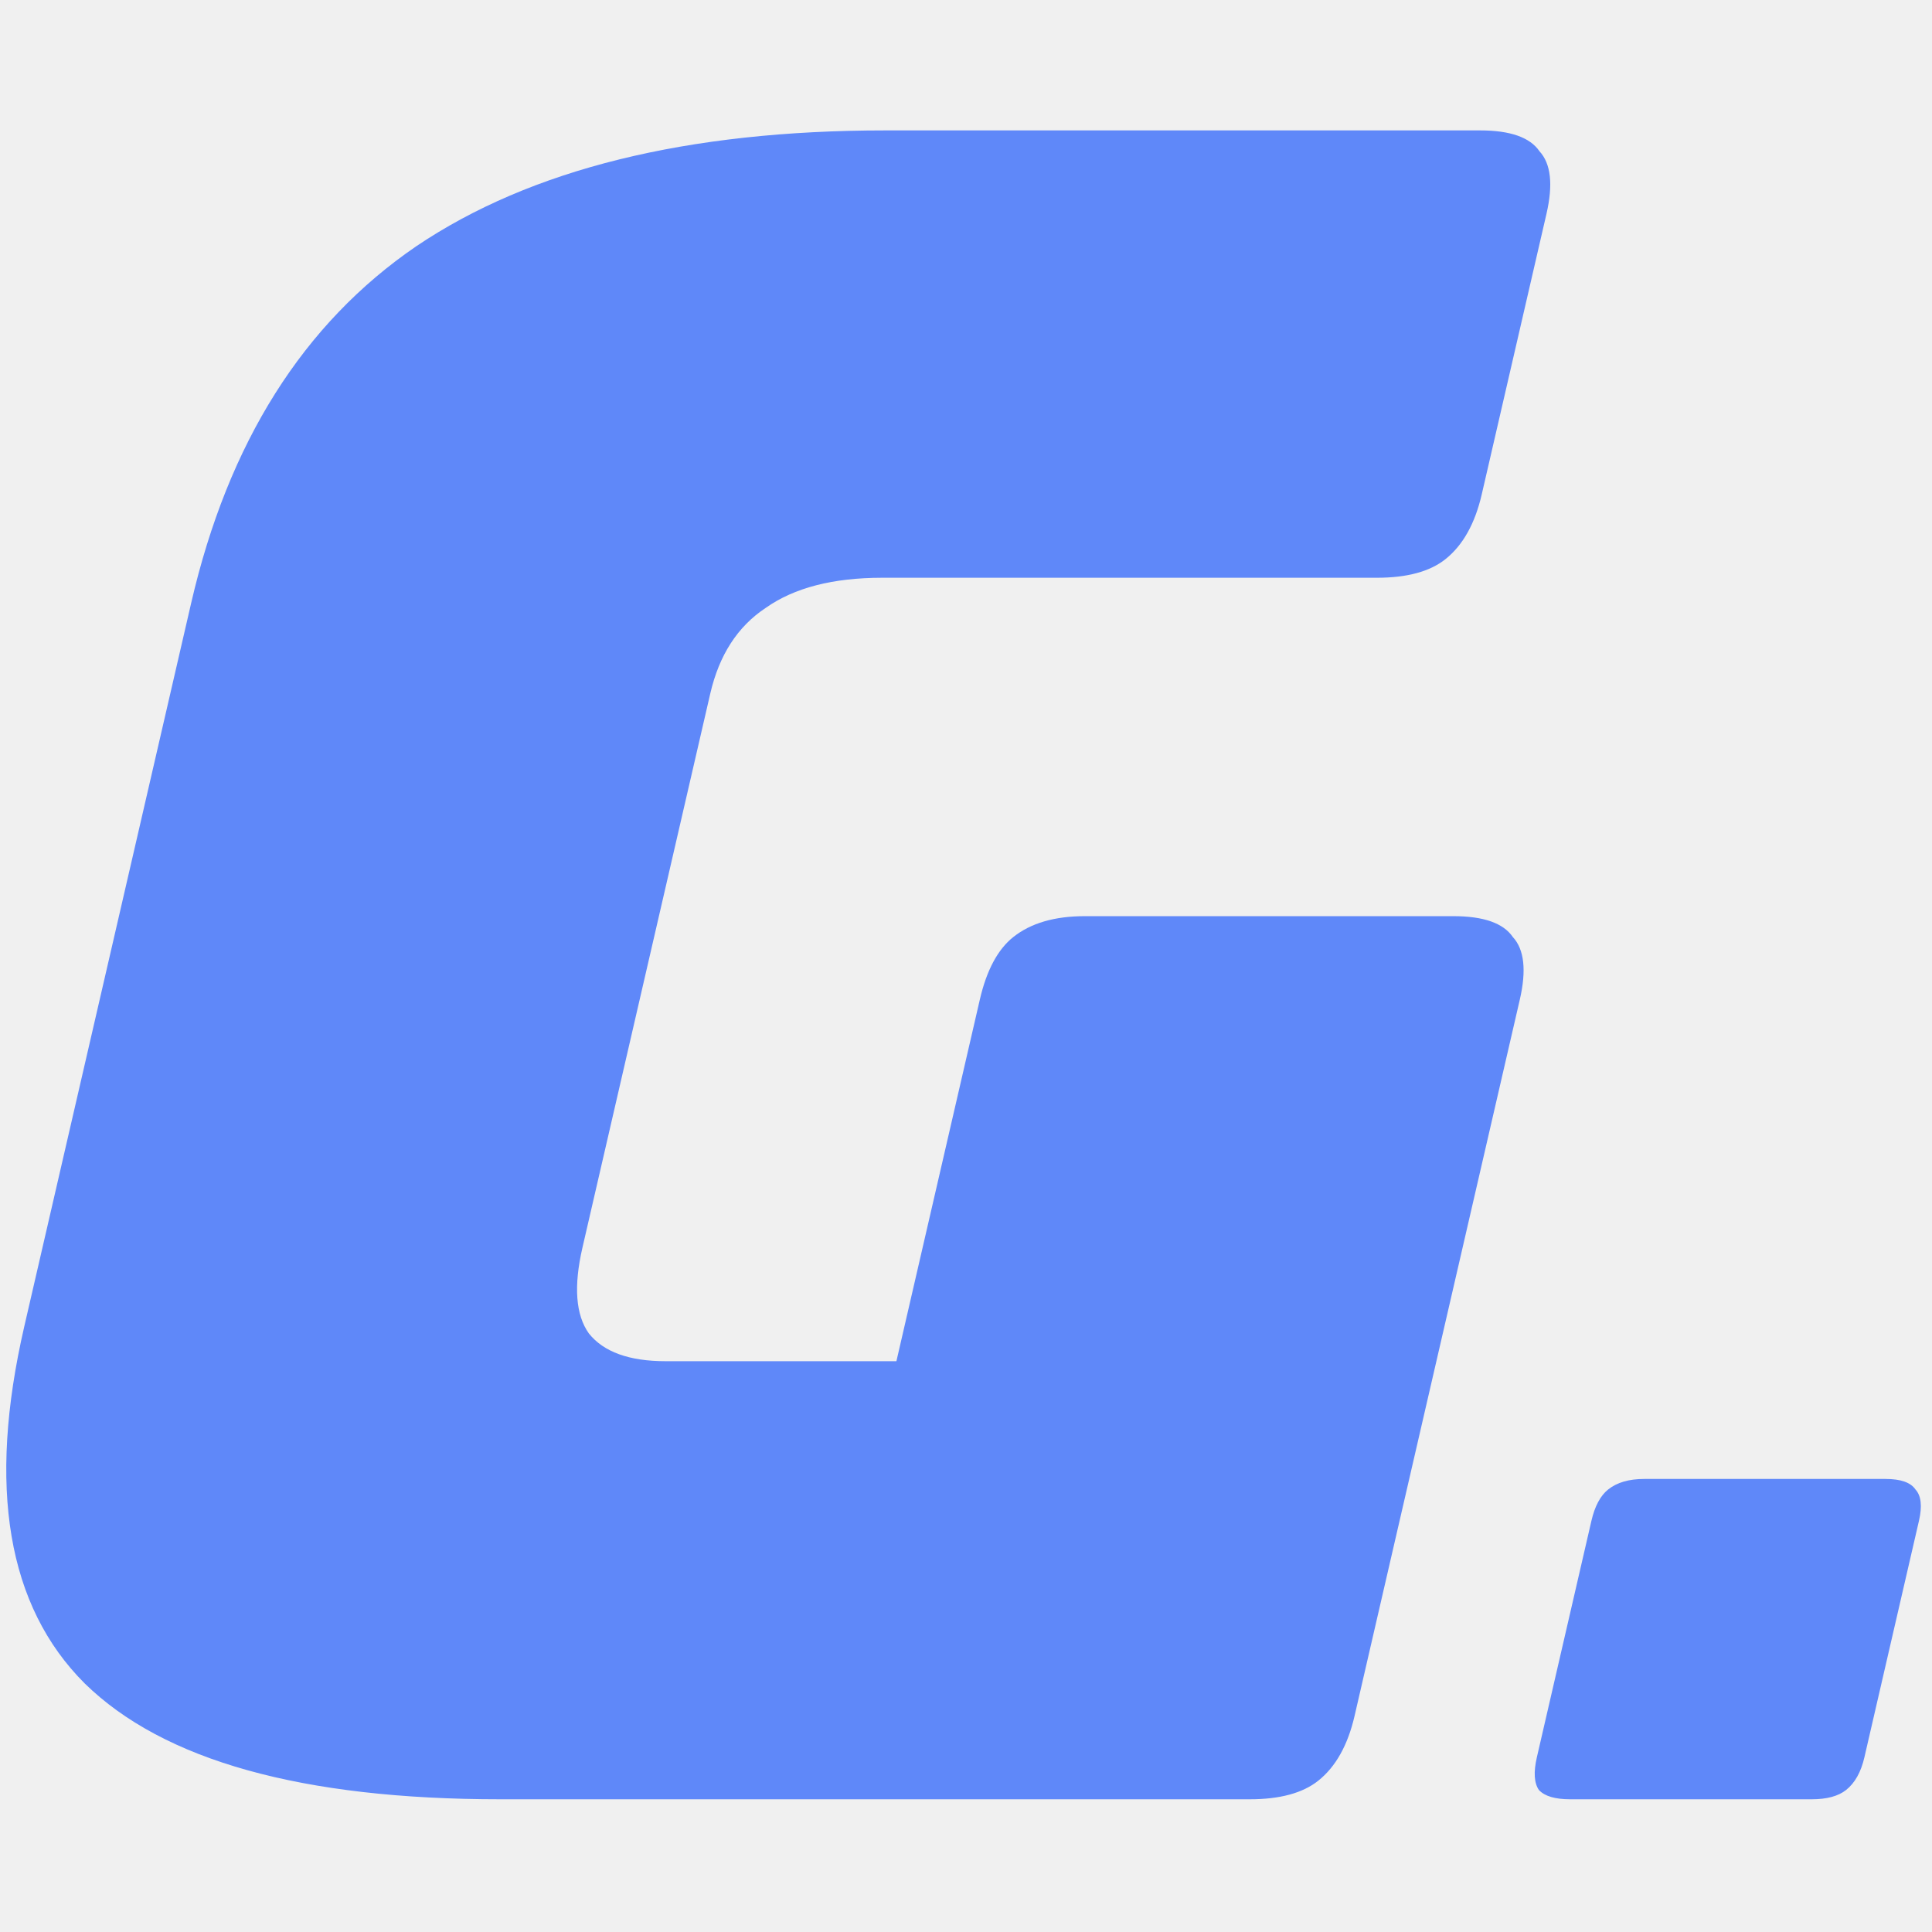
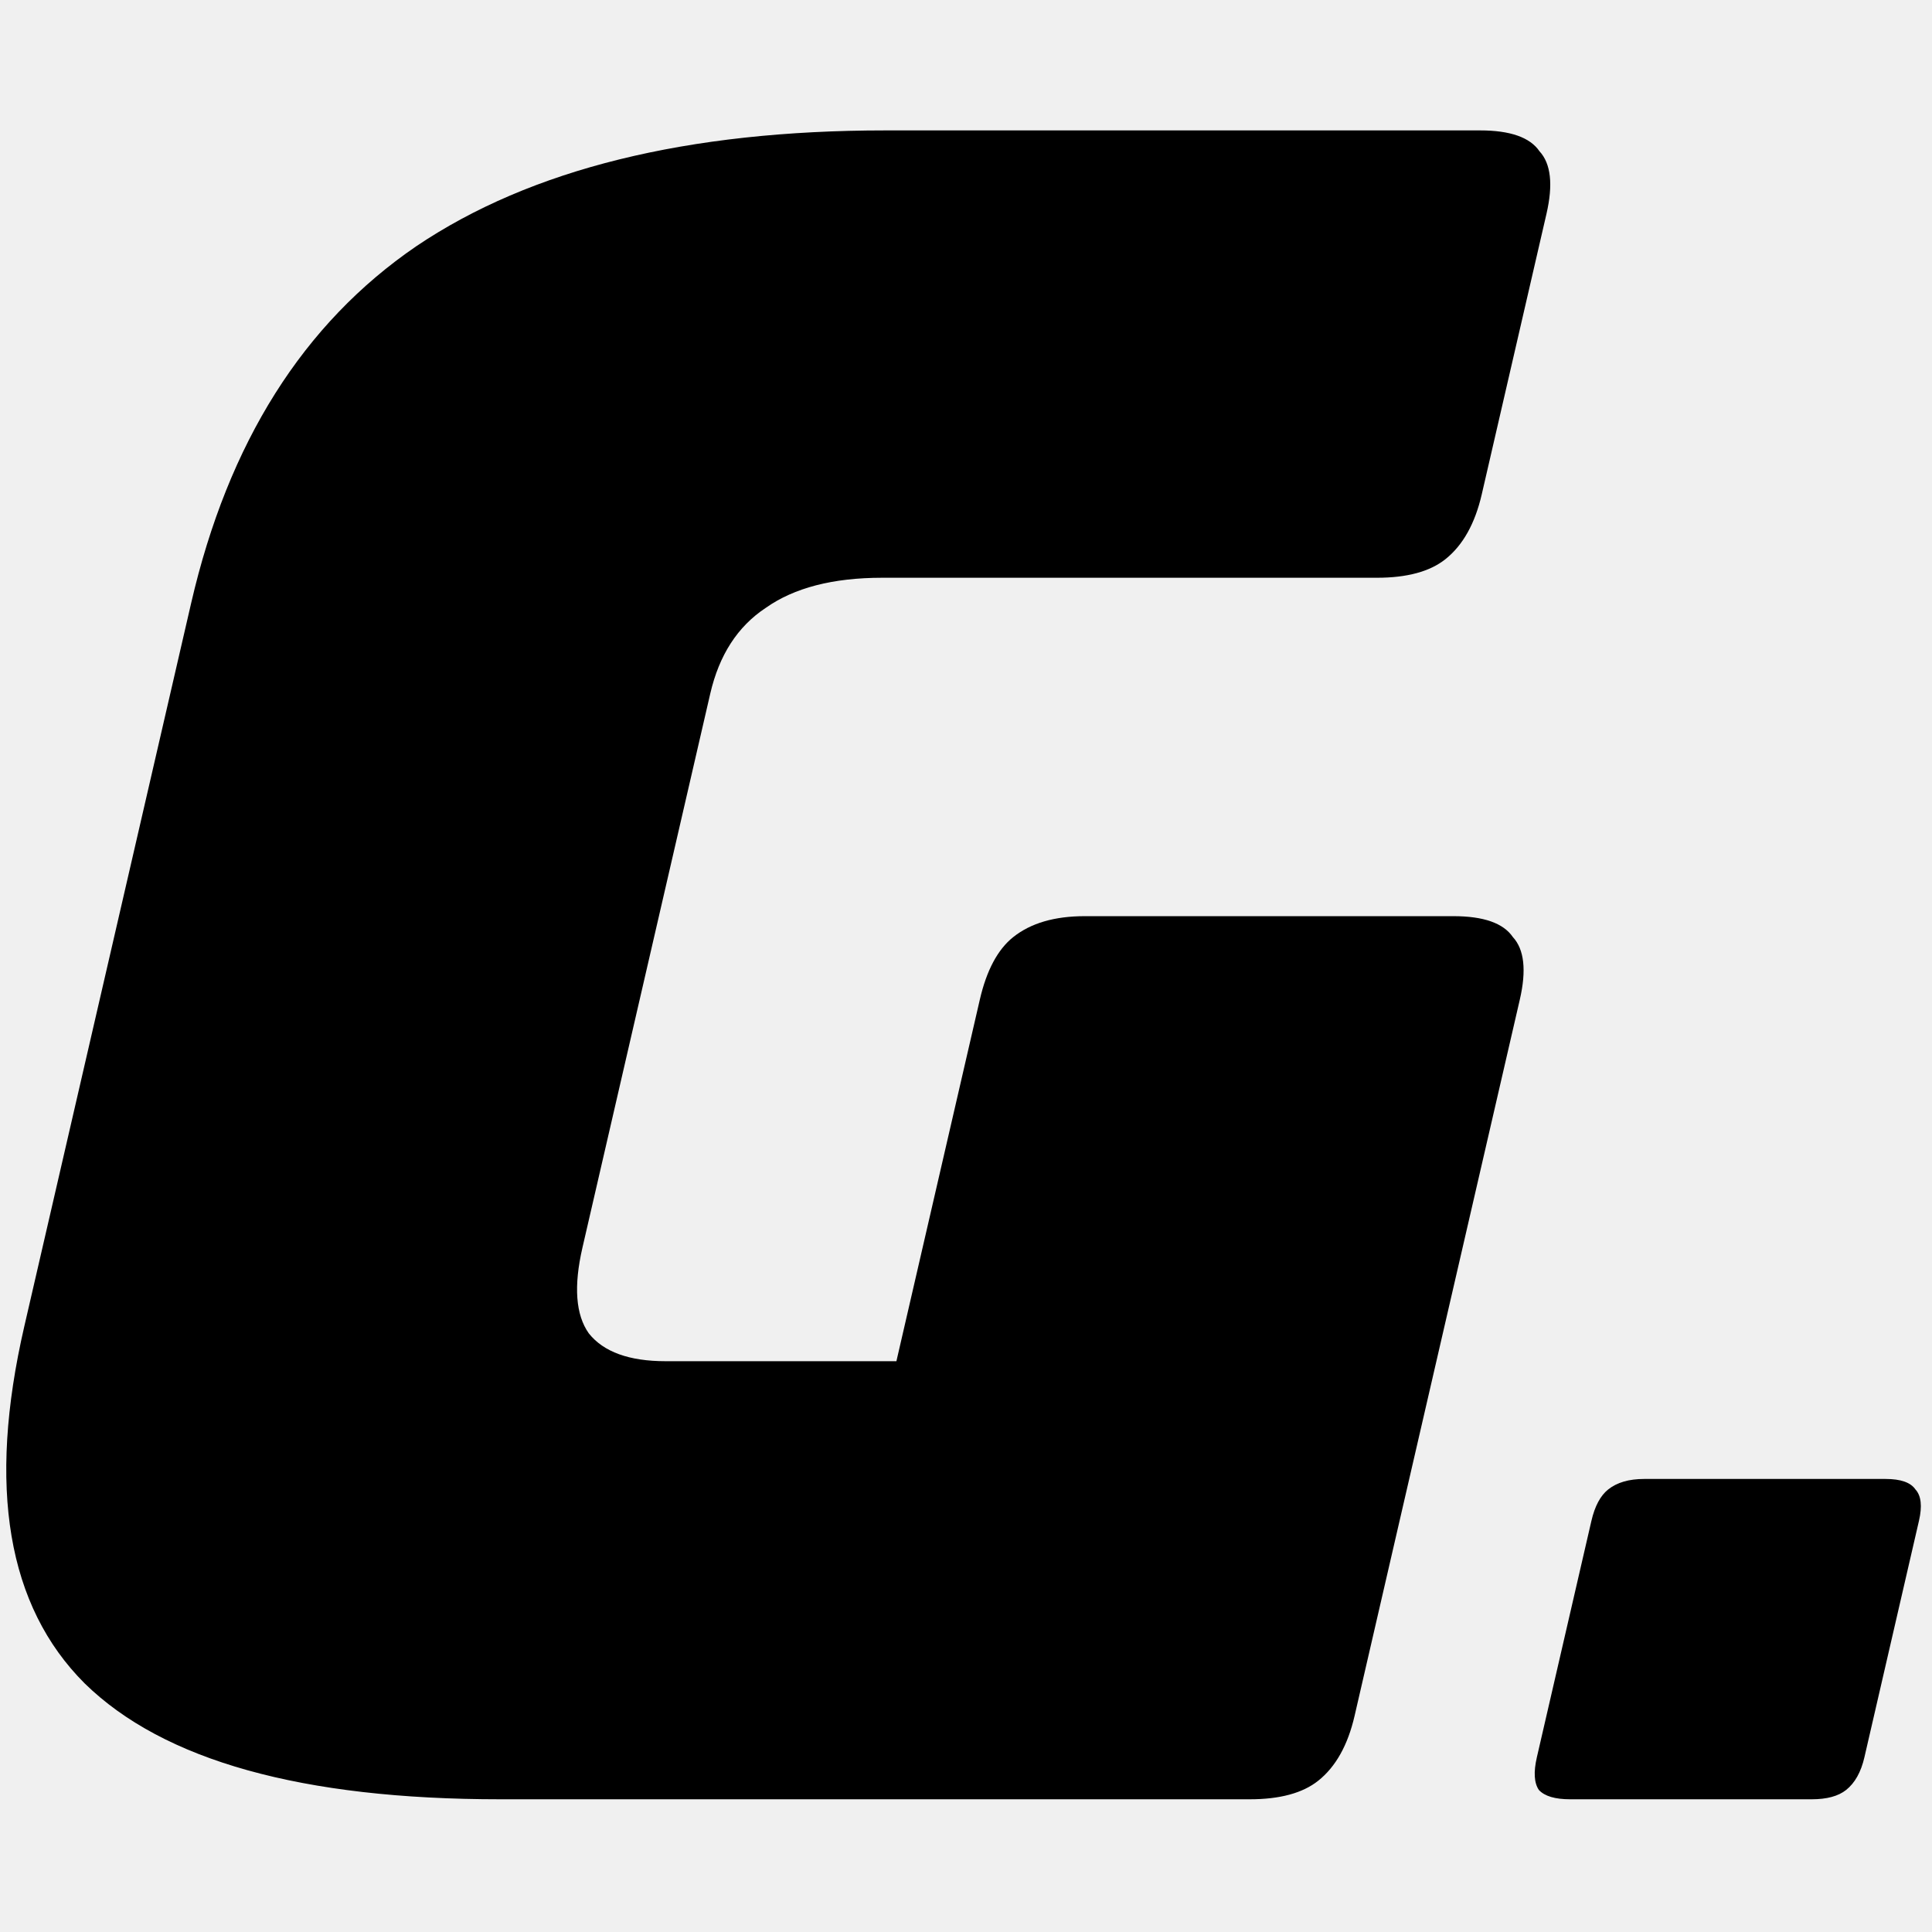
<svg xmlns="http://www.w3.org/2000/svg" width="160" height="160" viewBox="0 0 160 160" fill="none">
  <g clip-path="url(#clip0_715_1563)">
-     <path d="M103.494 149.009H41.439C25.023 149.009 13.547 145.81 7.011 139.411C0.608 133.013 -1.059 123.159 2.011 109.85L15.828 49.959C18.898 36.65 25.111 26.796 34.468 20.397C43.955 13.999 56.907 10.8 73.324 10.8H122.574C125.069 10.8 126.709 11.375 127.494 12.527C128.44 13.551 128.633 15.278 128.072 17.71L122.713 40.937C122.152 43.368 121.148 45.16 119.7 46.312C118.413 47.336 116.522 47.847 114.027 47.847H73.051C68.98 47.847 65.767 48.679 63.413 50.343C61.089 51.879 59.558 54.246 58.82 57.445L48.236 103.323C47.498 106.523 47.674 108.89 48.764 110.426C49.986 111.961 52.107 112.729 55.128 112.729H74.237L81.145 82.784C81.706 80.352 82.63 78.625 83.917 77.601C85.365 76.449 87.336 75.873 89.832 75.873H120.367C122.862 75.873 124.502 76.449 125.287 77.601C126.233 78.625 126.425 80.352 125.864 82.784L112.181 142.099C111.62 144.53 110.615 146.322 109.168 147.474C107.881 148.497 105.99 149.009 103.494 149.009ZM150.036 149.009H130.038C128.784 149.009 127.919 148.752 127.444 148.238C127.049 147.659 126.993 146.758 127.275 145.537L131.793 125.954C132.075 124.732 132.539 123.864 133.185 123.349C133.913 122.77 134.904 122.481 136.158 122.481H156.156C157.41 122.481 158.234 122.77 158.628 123.349C159.104 123.864 159.201 124.732 158.919 125.954L154.401 145.537C154.119 146.758 153.614 147.659 152.887 148.238C152.24 148.752 151.29 149.009 150.036 149.009Z" fill="#5F88F9" />
+     <path d="M103.494 149.009H41.439C25.023 149.009 13.547 145.81 7.011 139.411C0.608 133.013 -1.059 123.159 2.011 109.85L15.828 49.959C18.898 36.65 25.111 26.796 34.468 20.397C43.955 13.999 56.907 10.8 73.324 10.8H122.574C125.069 10.8 126.709 11.375 127.494 12.527C128.44 13.551 128.633 15.278 128.072 17.71L122.713 40.937C122.152 43.368 121.148 45.16 119.7 46.312C118.413 47.336 116.522 47.847 114.027 47.847H73.051C68.98 47.847 65.767 48.679 63.413 50.343C61.089 51.879 59.558 54.246 58.82 57.445L48.236 103.323C47.498 106.523 47.674 108.89 48.764 110.426C49.986 111.961 52.107 112.729 55.128 112.729H74.237L81.145 82.784C81.706 80.352 82.63 78.625 83.917 77.601C85.365 76.449 87.336 75.873 89.832 75.873H120.367C122.862 75.873 124.502 76.449 125.287 77.601C126.233 78.625 126.425 80.352 125.864 82.784L112.181 142.099C111.62 144.53 110.615 146.322 109.168 147.474C107.881 148.497 105.99 149.009 103.494 149.009ZM150.036 149.009H130.038C128.784 149.009 127.919 148.752 127.444 148.238C127.049 147.659 126.993 146.758 127.275 145.537L131.793 125.954C132.075 124.732 132.539 123.864 133.185 123.349C133.913 122.77 134.904 122.481 136.158 122.481H156.156C157.41 122.481 158.234 122.77 158.628 123.349C159.104 123.864 159.201 124.732 158.919 125.954L154.401 145.537C154.119 146.758 153.614 147.659 152.887 148.238C152.24 148.752 151.29 149.009 150.036 149.009Z" fill="currentColor" />
  </g>
  <defs>
    <clipPath id="clip0_715_1563">
      <rect width="160" height="160" fill="white" />
    </clipPath>
  </defs>
</svg>
